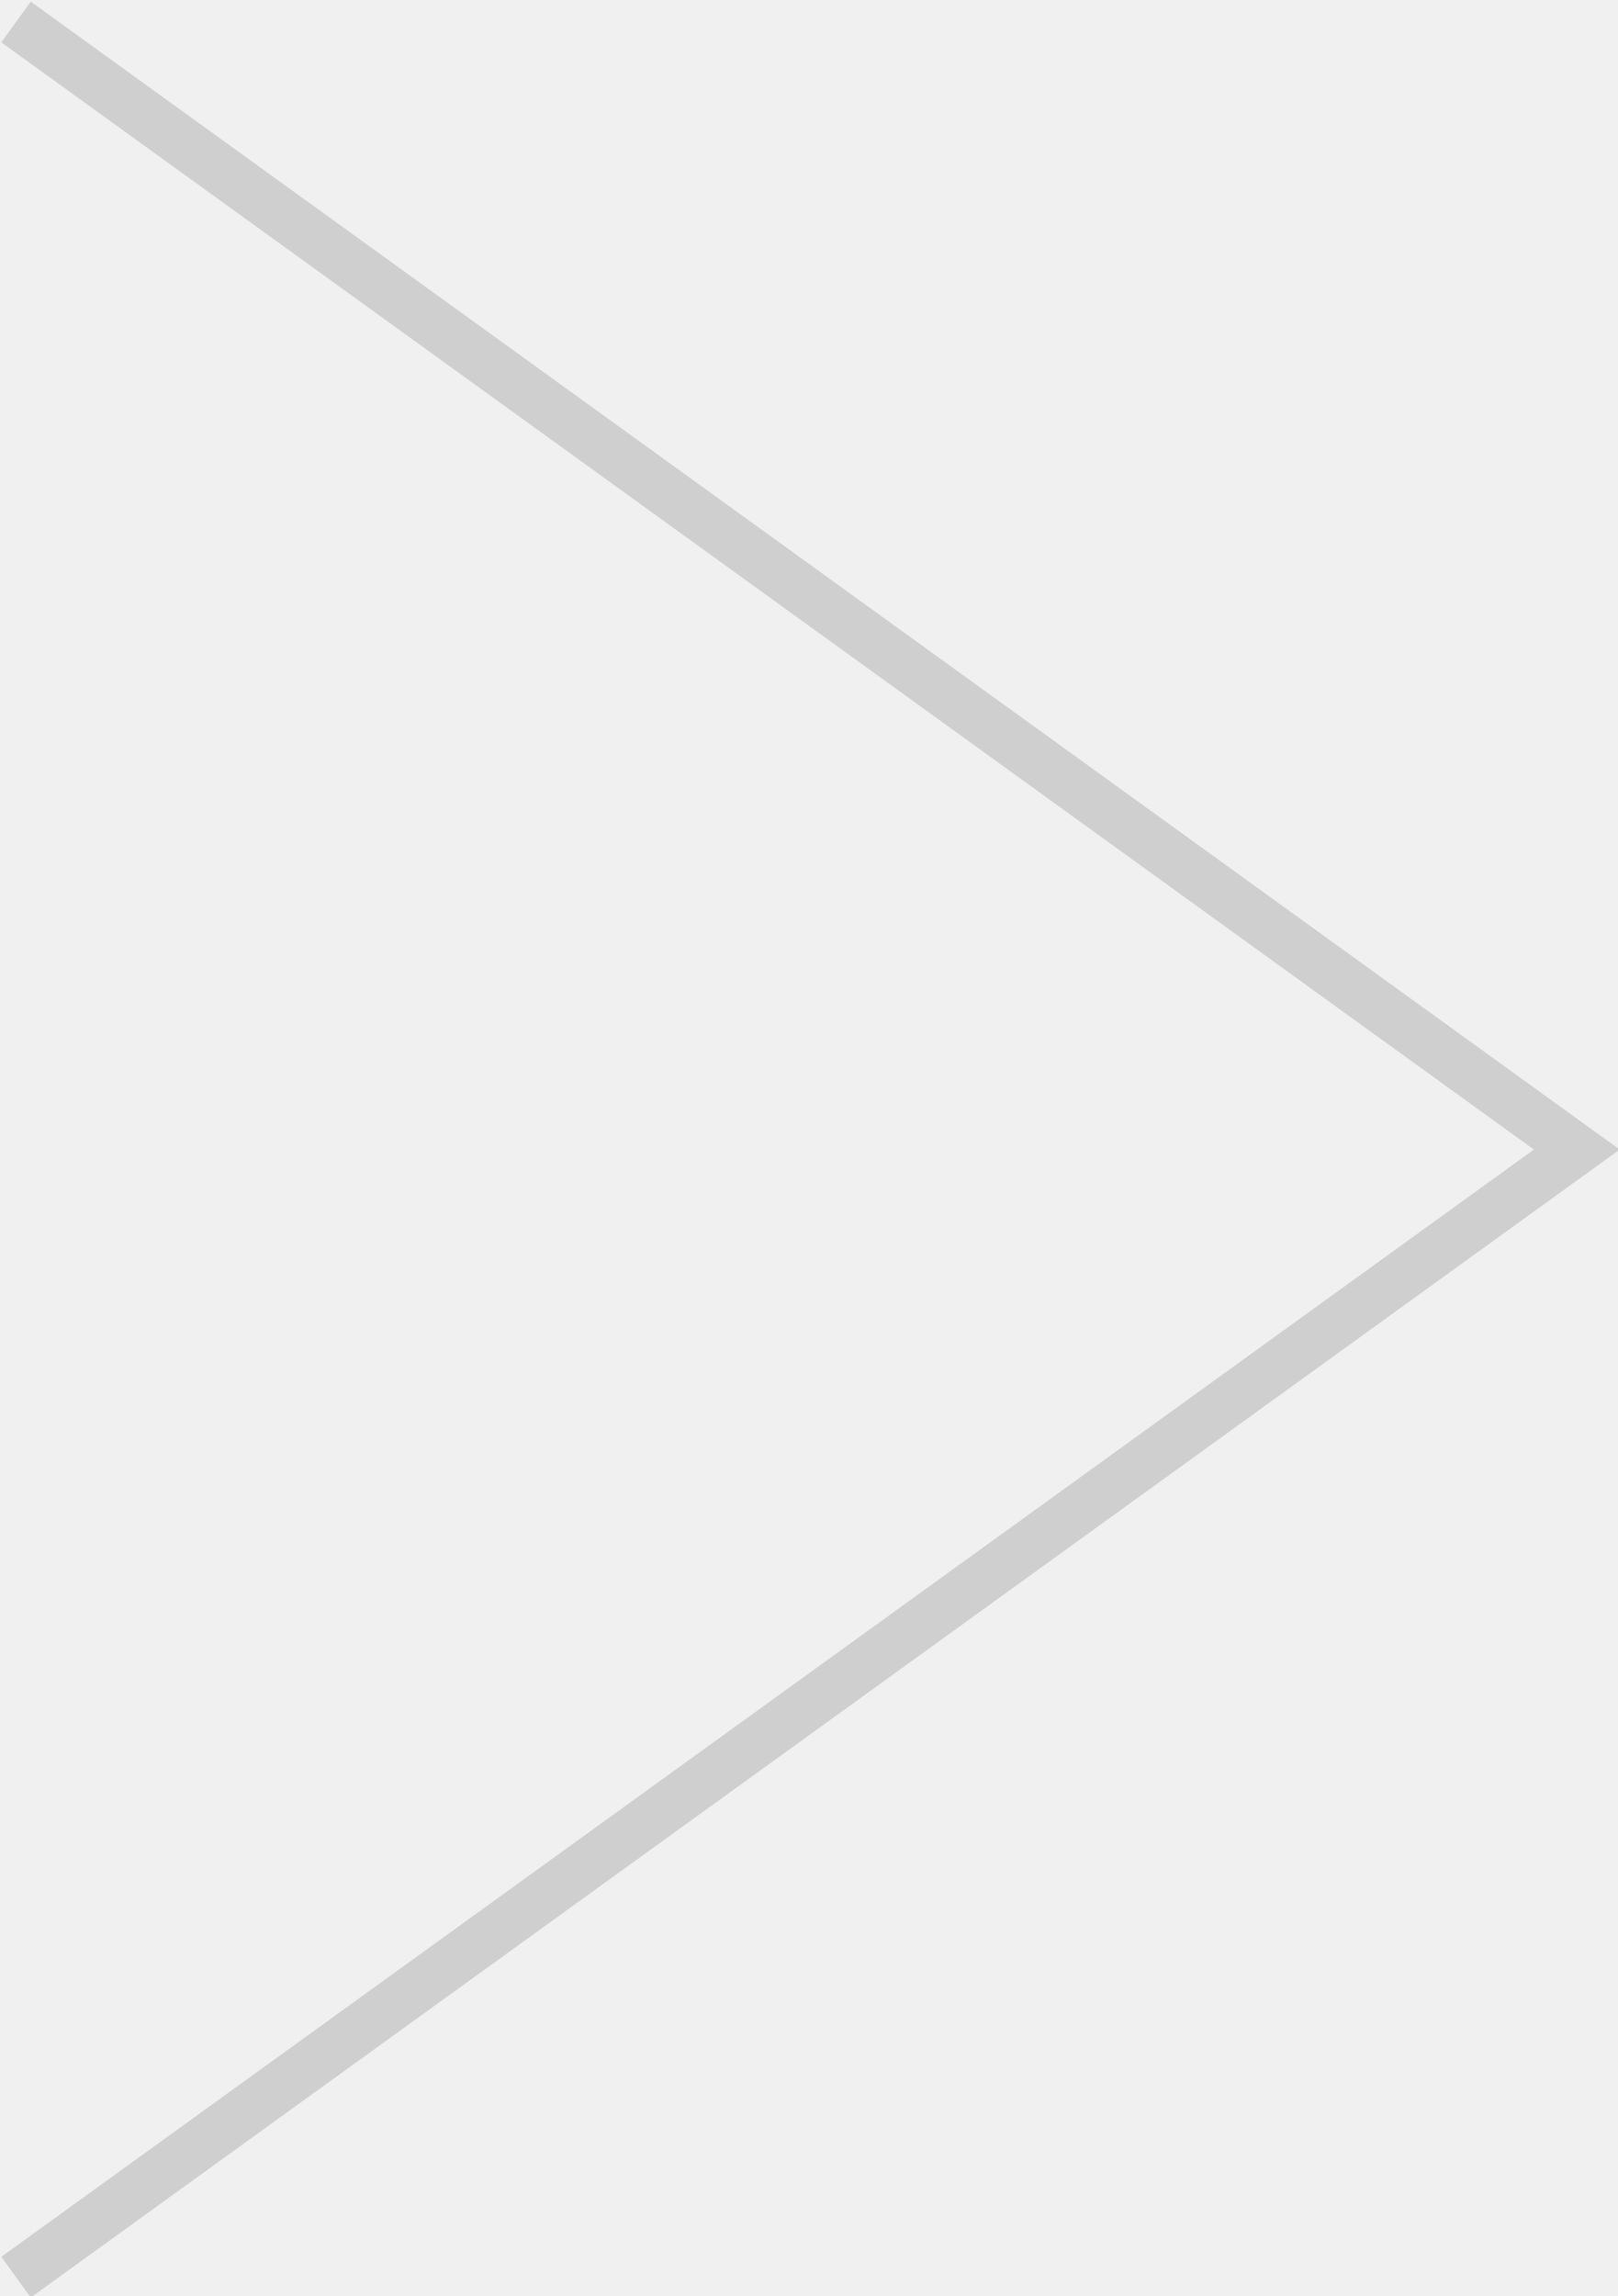
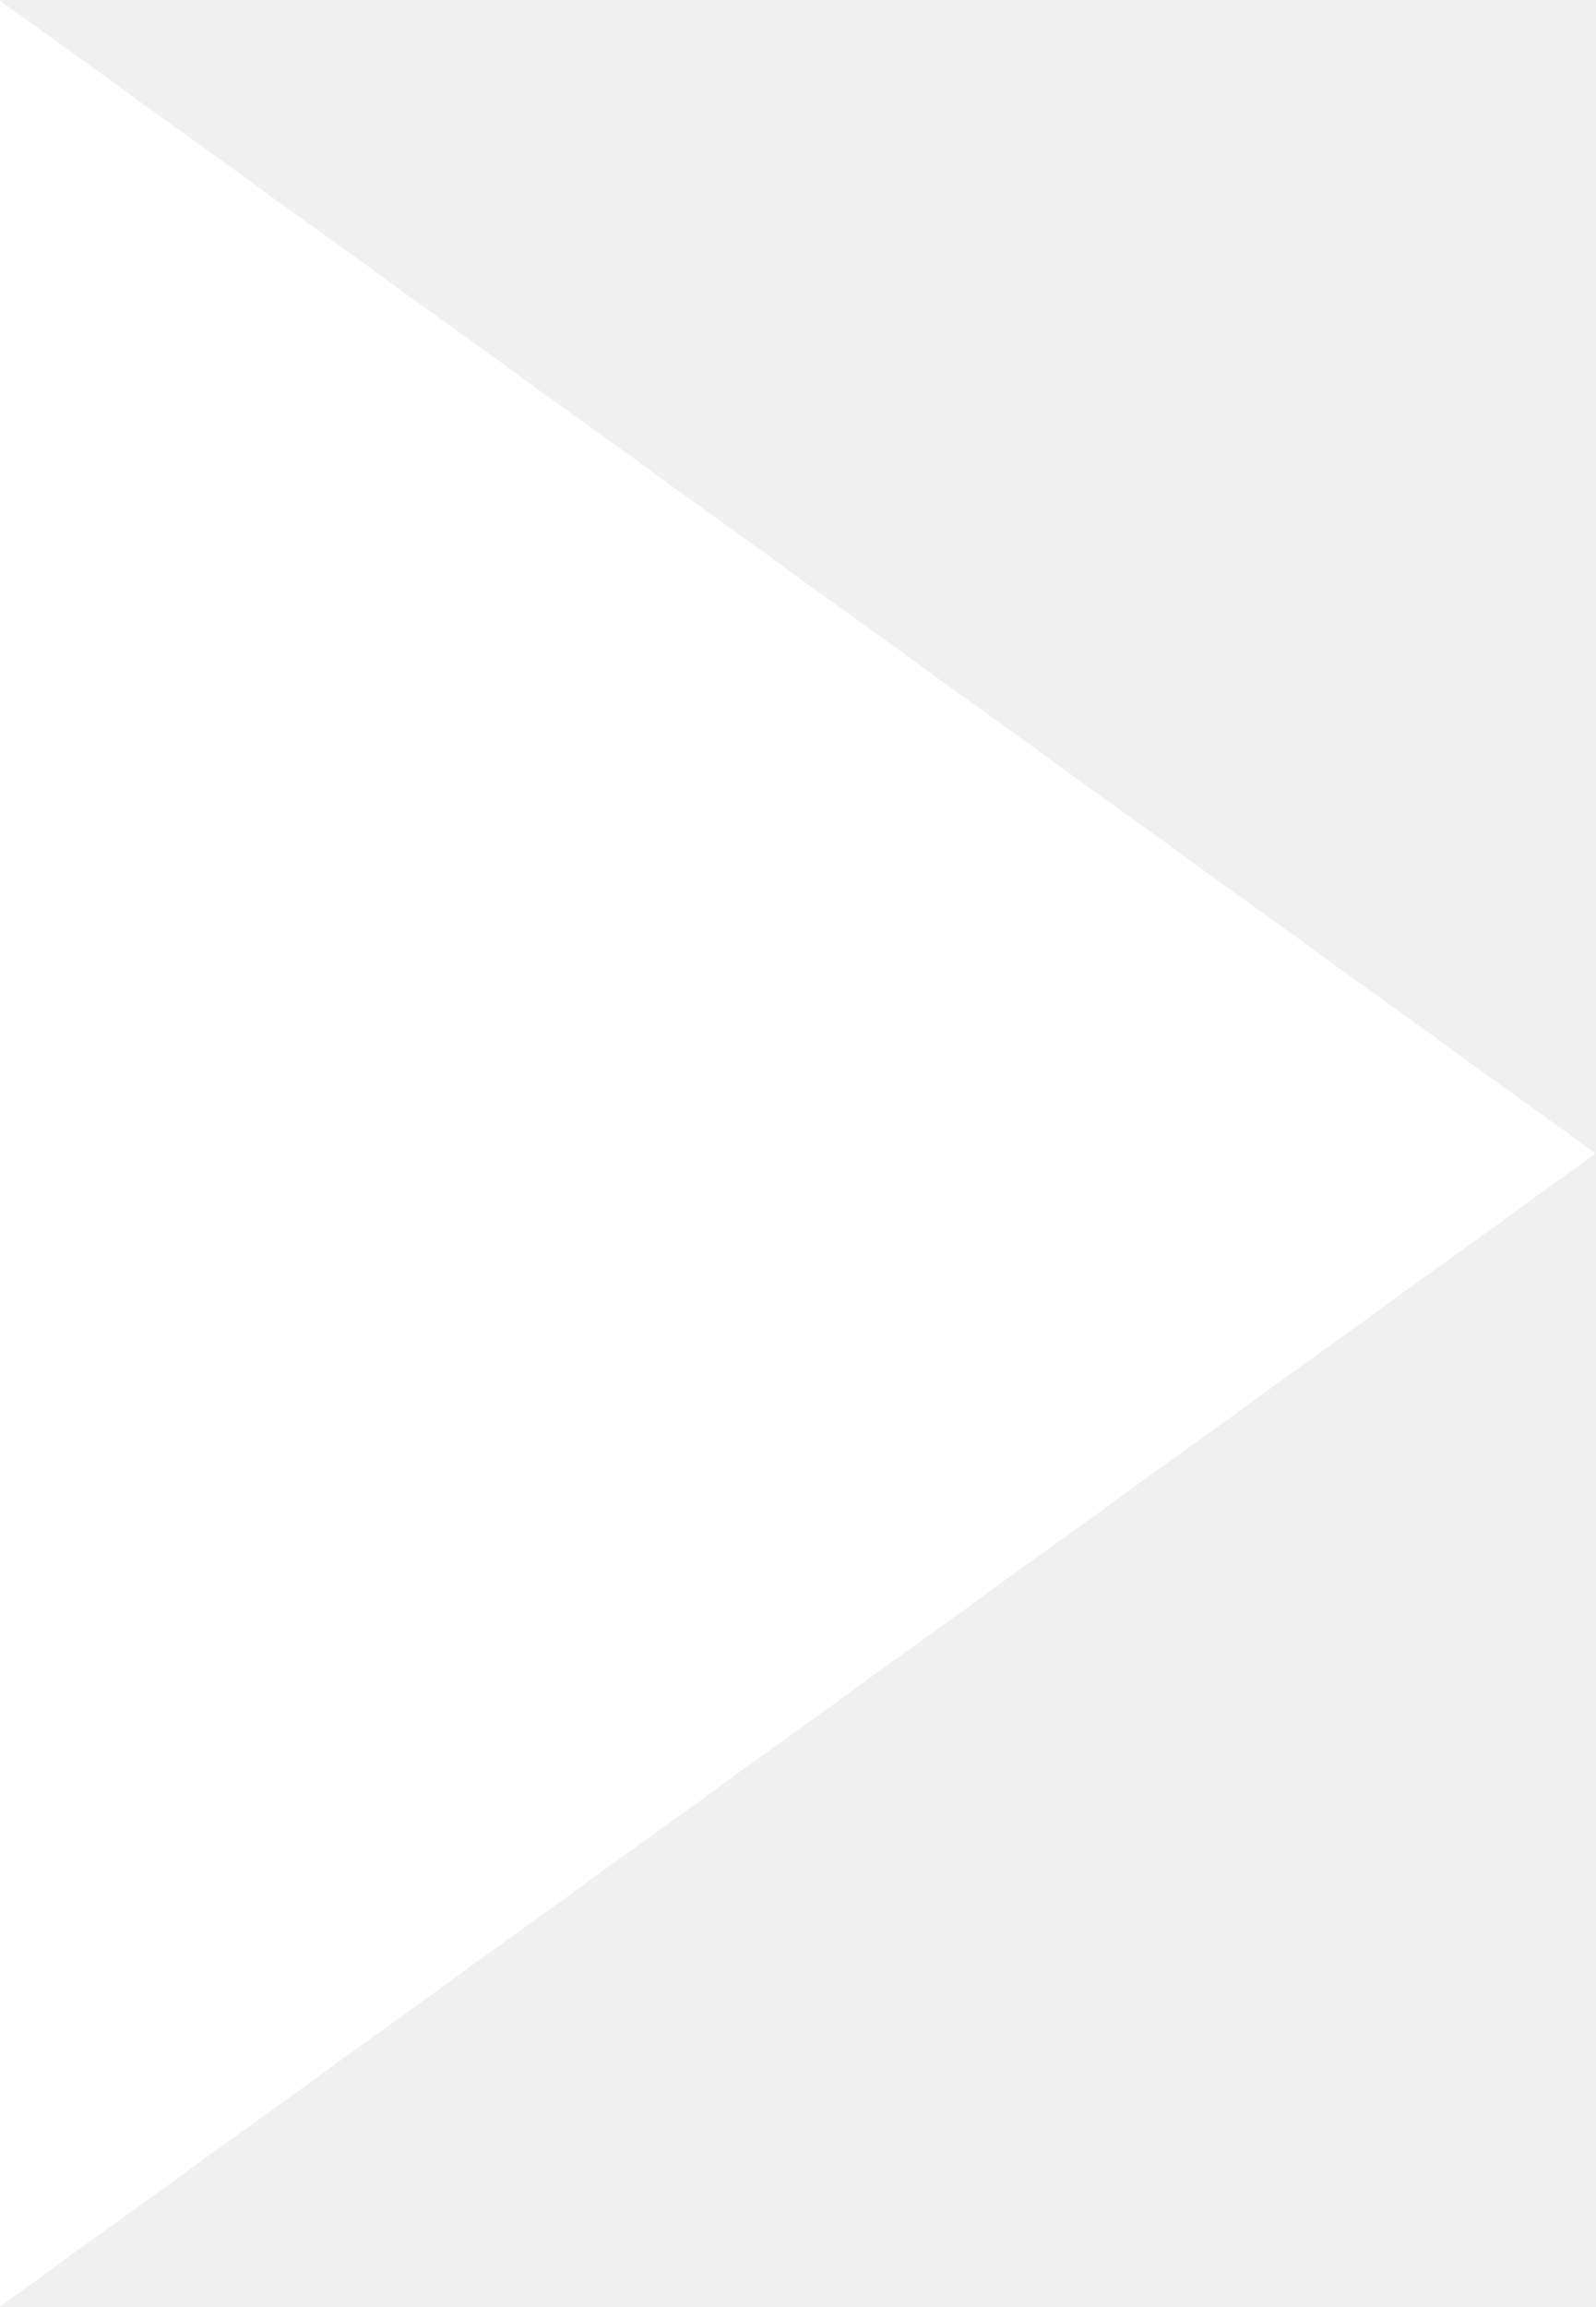
- <svg xmlns="http://www.w3.org/2000/svg" xml:space="preserve" width="5.622mm" height="7.977mm" version="1.1" style="shape-rendering:geometricPrecision; text-rendering:geometricPrecision; image-rendering:optimizeQuality; fill-rule:evenodd; clip-rule:evenodd" viewBox="0 0 5.15 7.31">
+ <svg xmlns="http://www.w3.org/2000/svg" xml:space="preserve" width="5.42mm" height="7.834mm" version="1.1" style="shape-rendering:geometricPrecision; text-rendering:geometricPrecision; image-rendering:optimizeQuality; fill-rule:evenodd; clip-rule:evenodd" viewBox="0 0 4.79 6.92">
  <defs>
    <style type="text/css">
   
-     .str0 {stroke:#cfcfcf;stroke-width:0.16;stroke-miterlimit:22.926}
-     .fil0 {fill:none}
+     .fil0 {fill:white}
   
  </style>
  </defs>
  <g id="Camada_x0020_1">
-     <polyline class="fil0 str0" points="0.05,0.07 5.02,3.66 0.05,7.25 " />
+     <polygon class="fil0" points="-0,6.92 -0,0 4.79,3.46 " />
  </g>
</svg>
